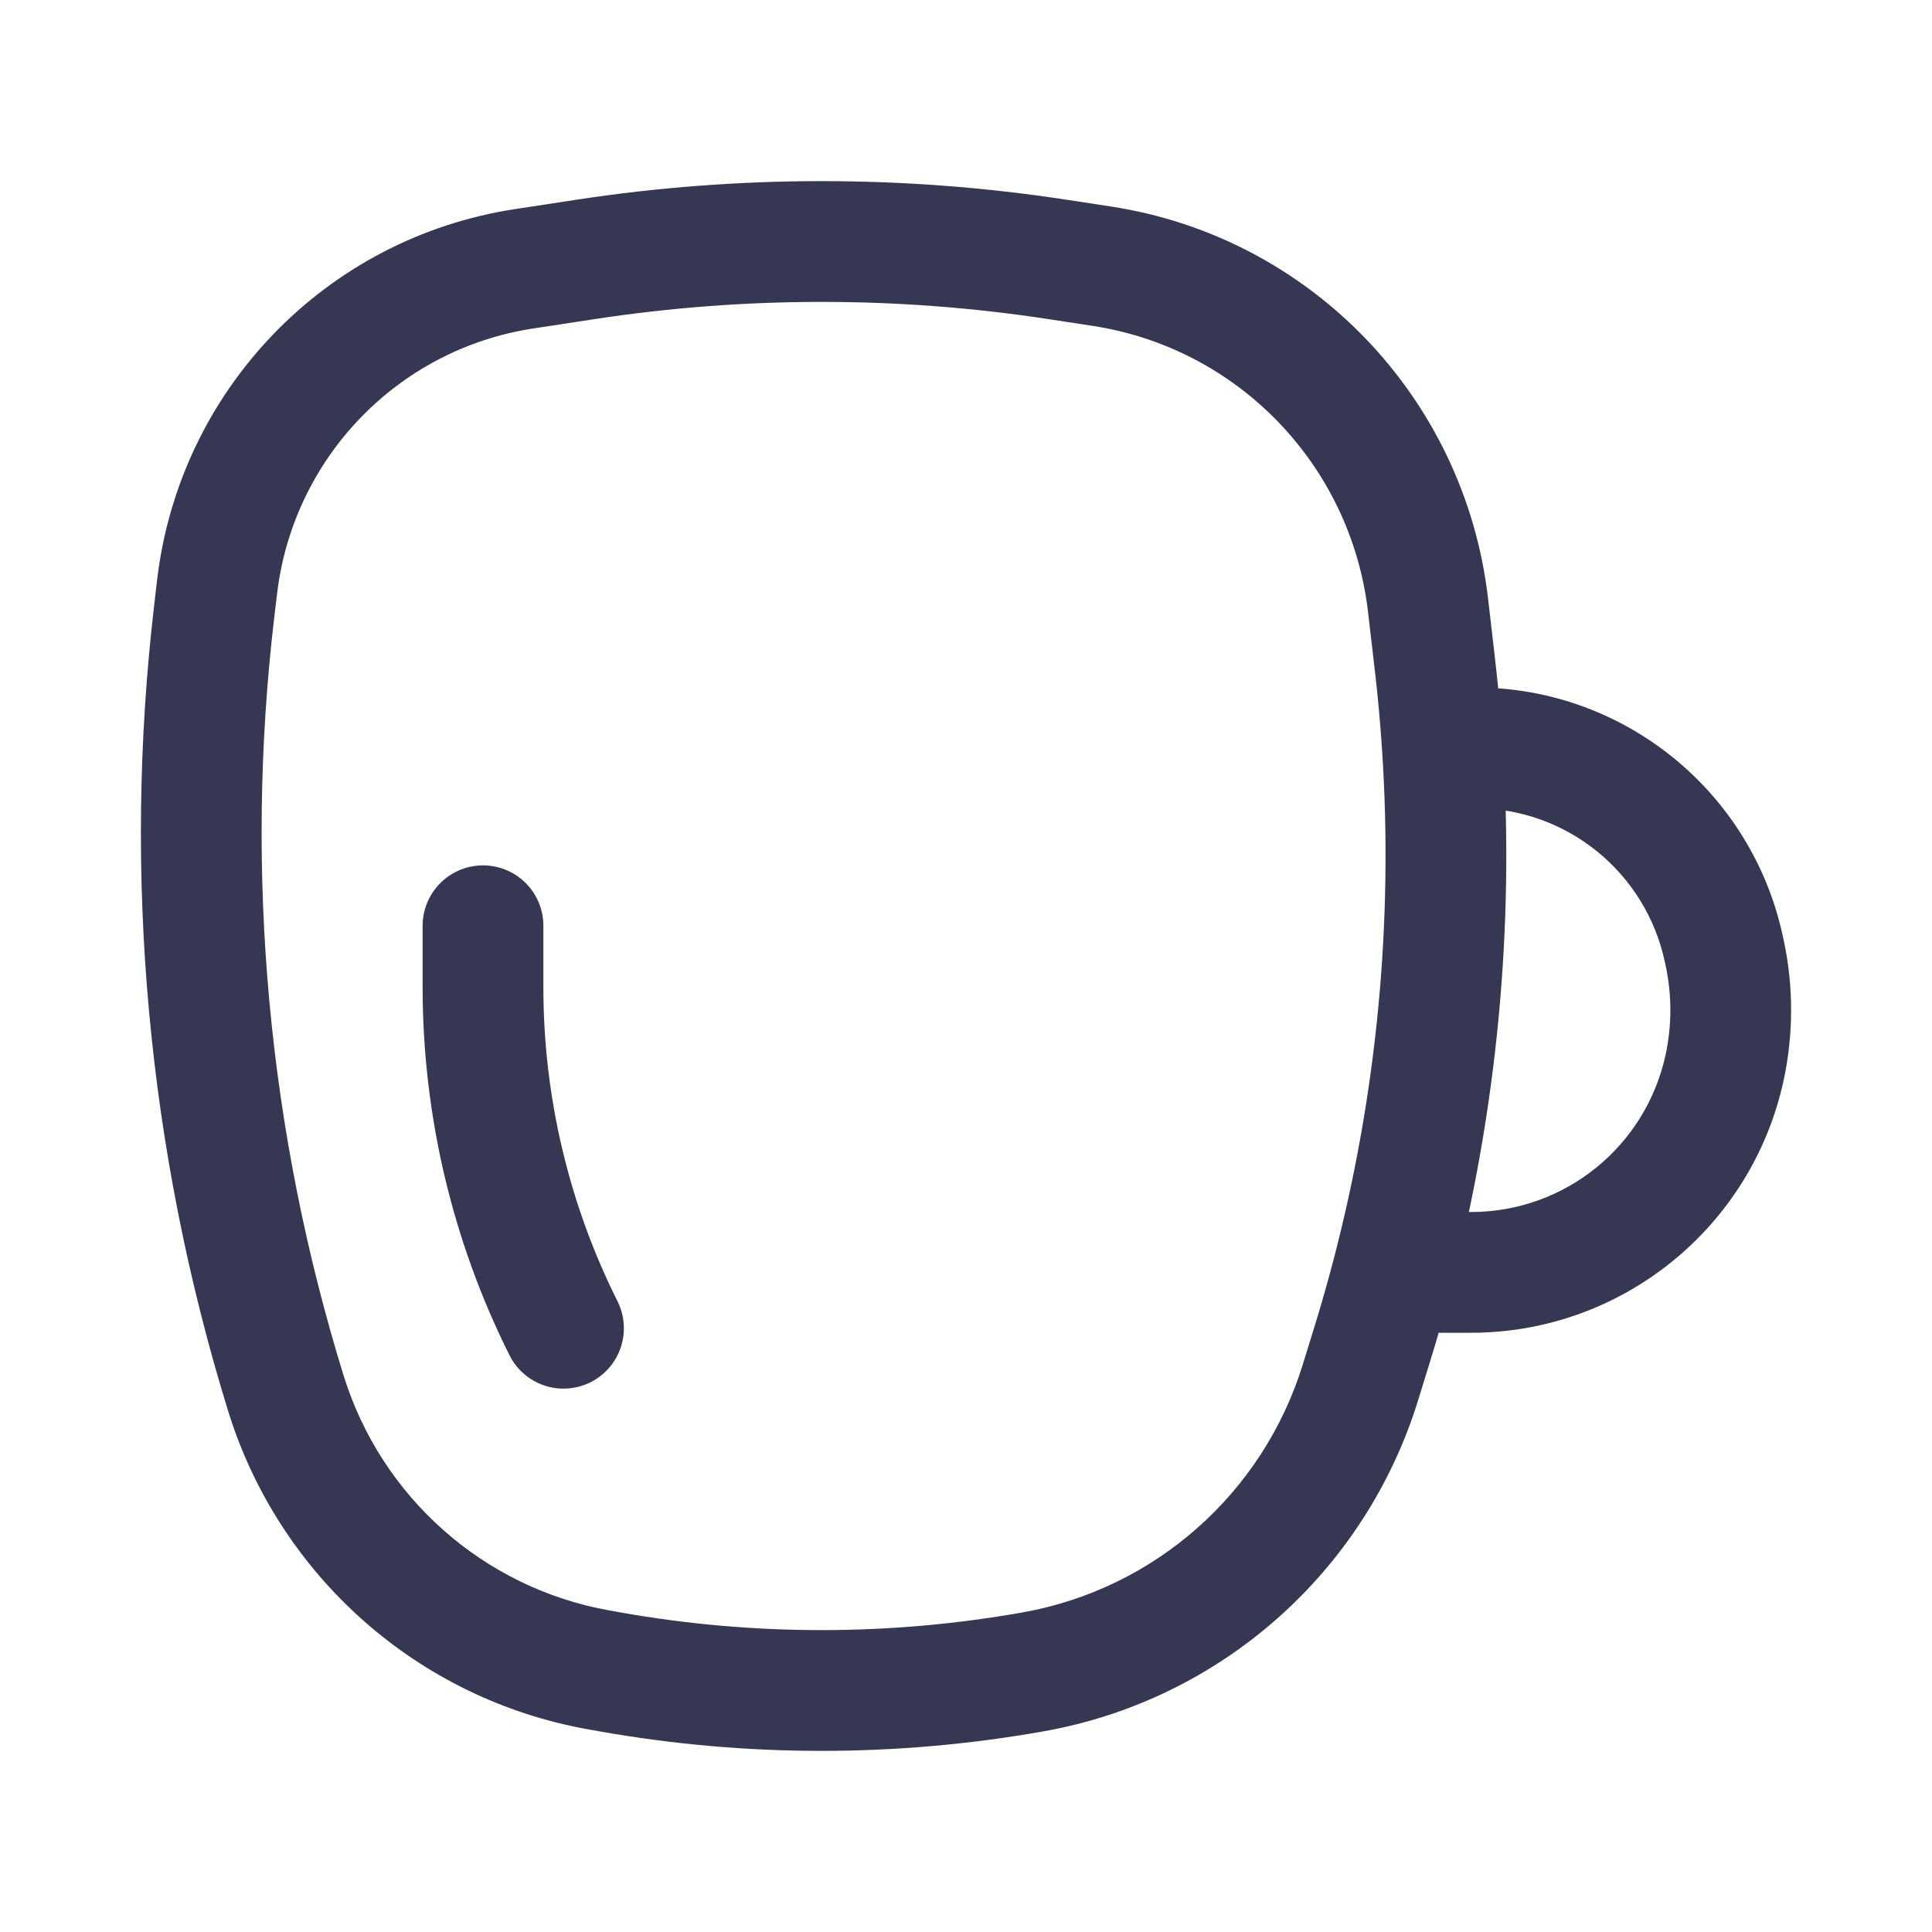
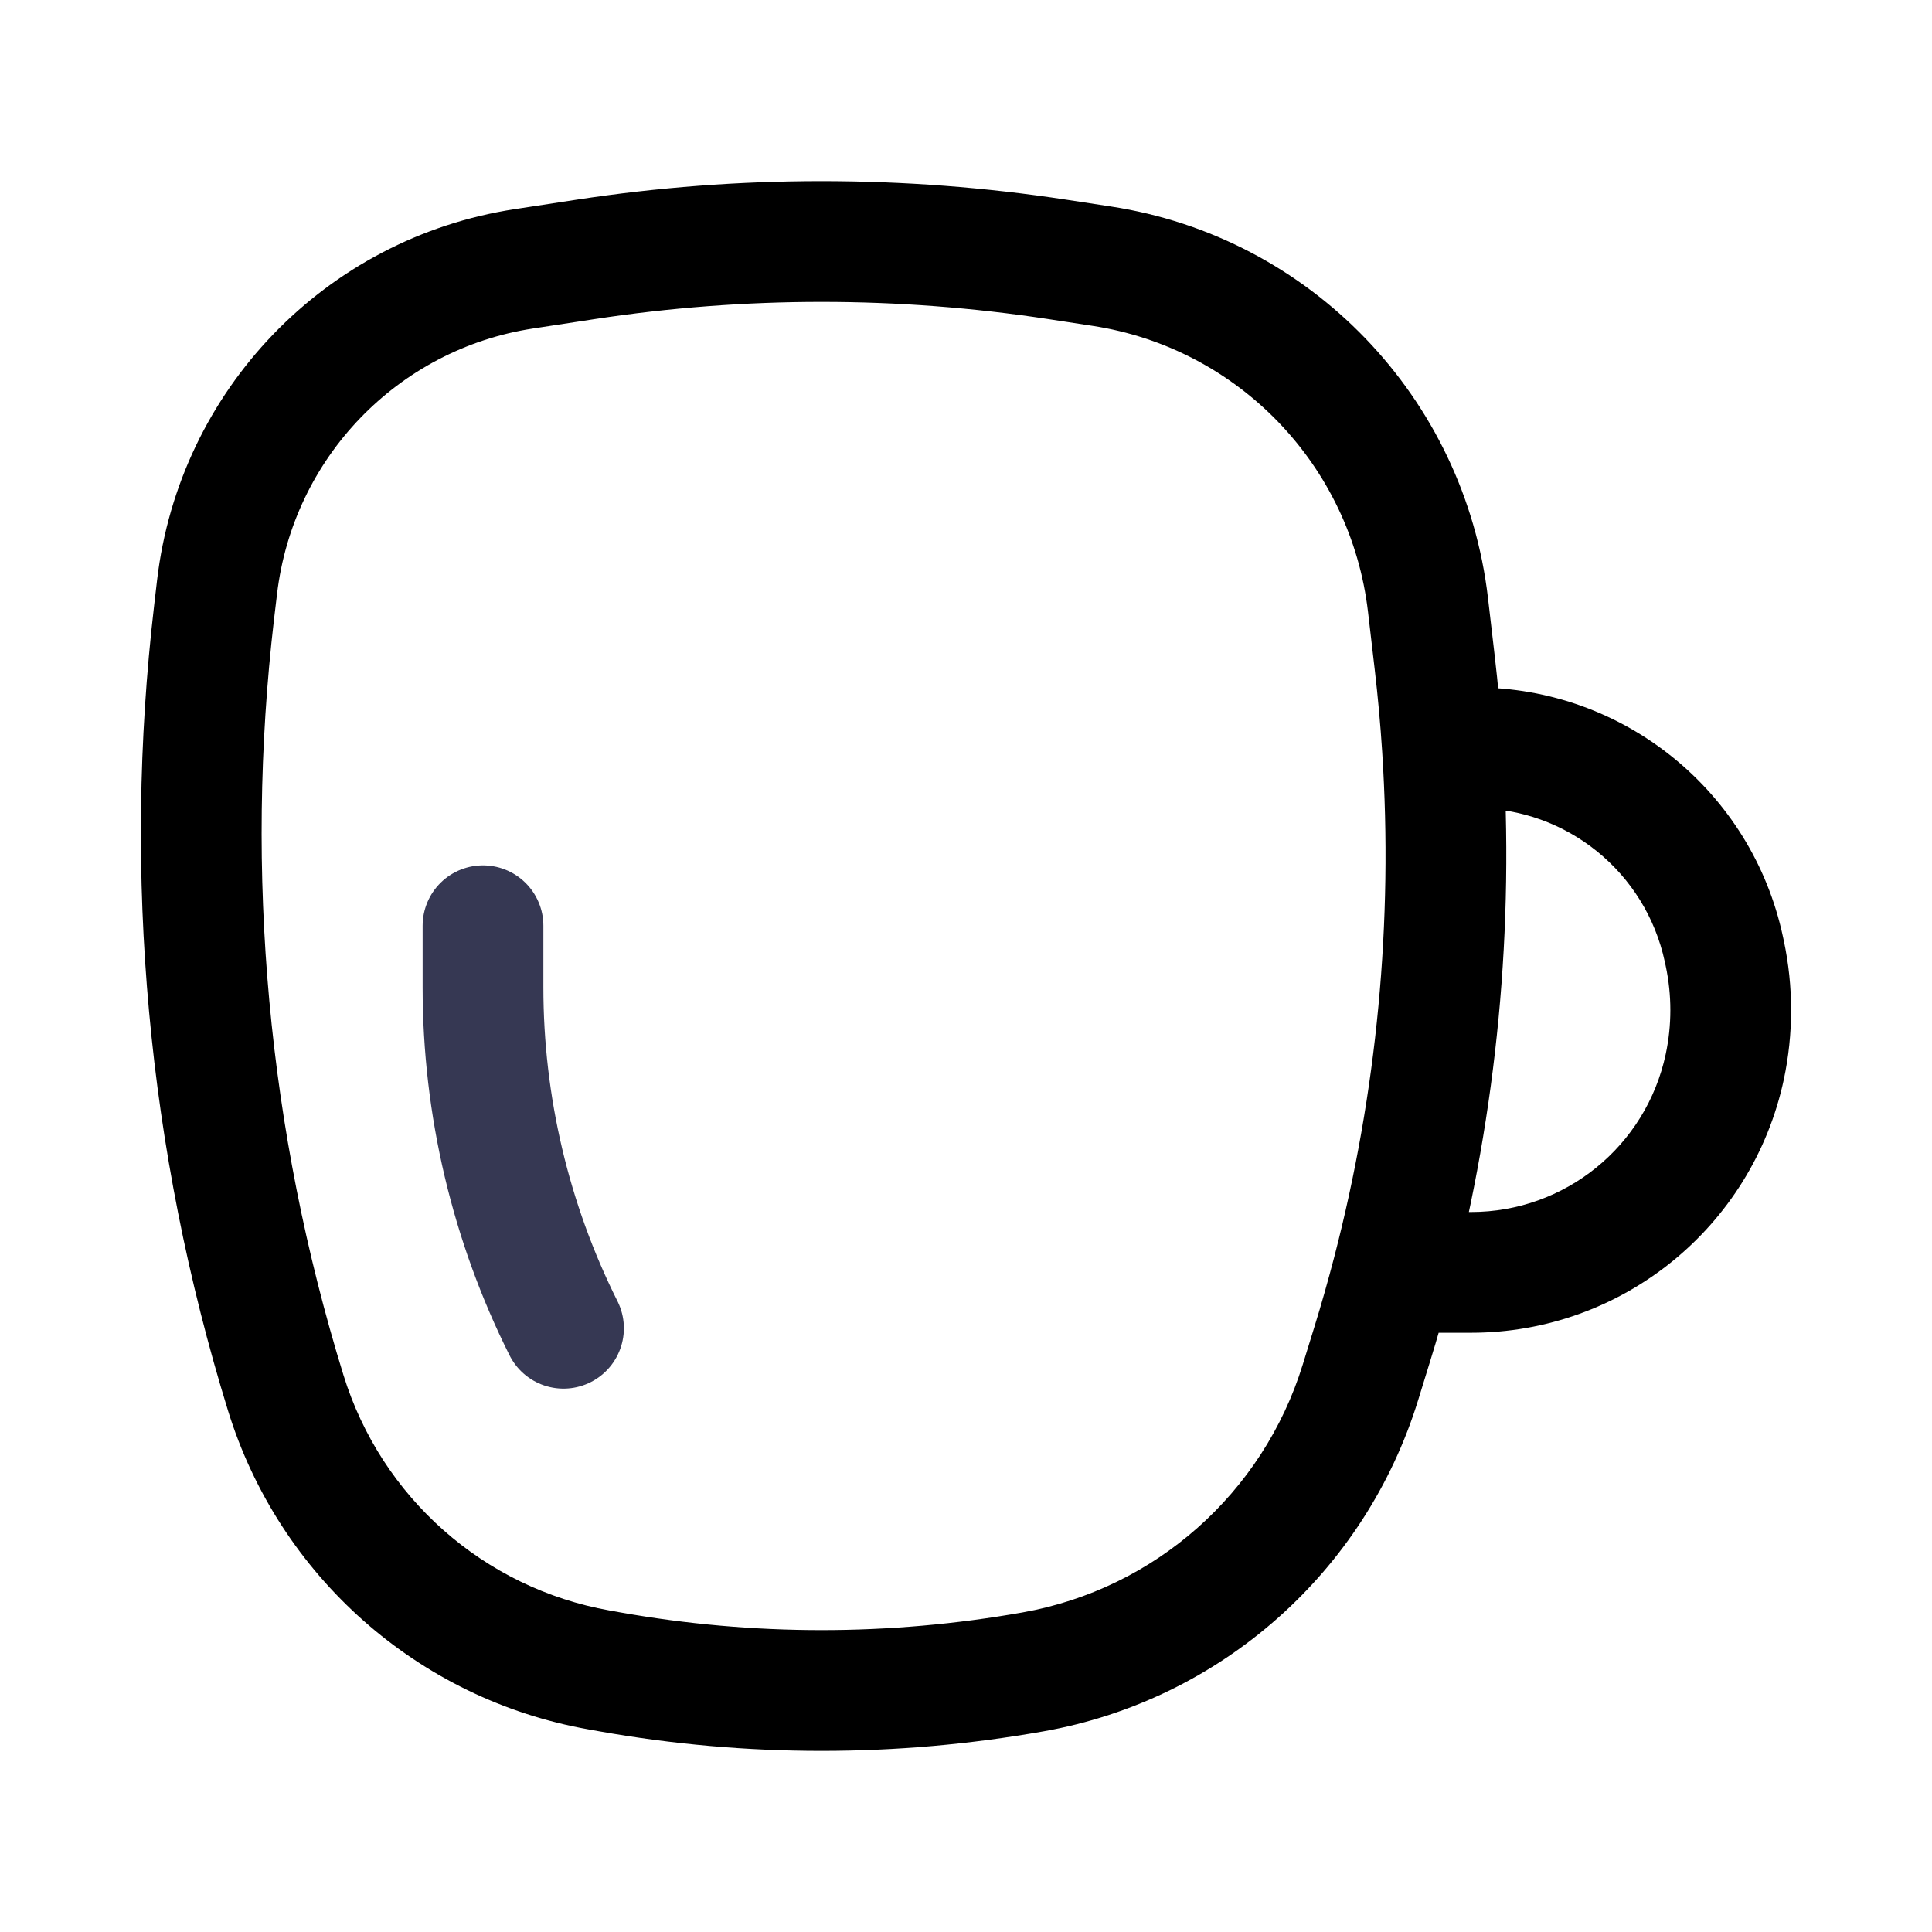
<svg xmlns="http://www.w3.org/2000/svg" width="800px" height="800px" viewBox="0 0 24 24" fill="none">
-   <path d="M7.273 3.223L7.16 2.481L7.273 3.223ZM13.136 3.223L13.249 2.481L13.136 3.223ZM12.834 20.768L12.703 20.03L12.834 20.768ZM7.575 20.768L7.707 20.03L7.707 20.03L7.575 20.768ZM3.549 17.301L2.832 17.522L3.549 17.301ZM2.659 7.606L3.404 7.693L2.659 7.606ZM17.822 8.227L18.567 8.14L17.822 8.227ZM17.045 16.704L16.328 16.483V16.483L17.045 16.704ZM2.696 7.296L1.951 7.209L2.696 7.296ZM6.508 3.34L6.621 4.081L6.508 3.34ZM7.441 20.745L7.31 21.483L7.31 21.483L7.441 20.745ZM16.901 17.171L17.617 17.392V17.392L16.901 17.171ZM17.739 7.514L16.994 7.601L17.739 7.514ZM13.686 3.307L13.572 4.048L13.686 3.307ZM18.275 15.806V15.056V15.806ZM21.414 11.791L20.681 11.948L20.681 11.948L21.414 11.791ZM21.425 11.842L22.159 11.685V11.685L21.425 11.842ZM21.425 13.254L20.692 13.096L21.425 13.254ZM18.327 9.29V8.54V9.29ZM17.3 15.806L16.574 15.617L17.3 15.806ZM17.919 9.29L17.17 9.339L17.919 9.29ZM16.994 7.601L17.077 8.314L18.567 8.14L18.484 7.427L16.994 7.601ZM16.328 16.483L16.184 16.949L17.617 17.392L17.761 16.925L16.328 16.483ZM3.404 7.693L3.441 7.383L1.951 7.209L1.915 7.519L3.404 7.693ZM7.707 20.03L7.573 20.006L7.31 21.483L7.444 21.507L7.707 20.03ZM6.621 4.081L7.387 3.964L7.16 2.481L6.395 2.598L6.621 4.081ZM13.023 3.964L13.572 4.048L13.799 2.565L13.249 2.481L13.023 3.964ZM7.387 3.964C9.255 3.679 11.155 3.679 13.023 3.964L13.249 2.481C11.231 2.173 9.178 2.173 7.16 2.481L7.387 3.964ZM12.703 20.03C11.05 20.323 9.359 20.323 7.707 20.03L7.444 21.507C9.27 21.831 11.139 21.831 12.965 21.507L12.703 20.03ZM4.266 17.08C3.329 14.046 3.036 10.848 3.404 7.693L1.915 7.519C1.522 10.881 1.834 14.288 2.832 17.522L4.266 17.08ZM3.441 7.383C3.639 5.689 4.942 4.338 6.621 4.081L6.395 2.598C4.045 2.957 2.227 4.846 1.951 7.209L3.441 7.383ZM2.832 17.522C3.467 19.578 5.194 21.108 7.31 21.483L7.573 20.006C6.012 19.729 4.735 18.6 4.266 17.08L2.832 17.522ZM16.184 16.949C15.69 18.55 14.346 19.738 12.703 20.03L12.965 21.507C15.163 21.117 16.958 19.528 17.617 17.392L16.184 16.949ZM18.484 7.427C18.193 4.935 16.276 2.944 13.799 2.565L13.572 4.048C15.379 4.324 16.781 5.777 16.994 7.601L18.484 7.427ZM18.275 15.056H17.786V16.556H18.275V15.056ZM20.681 11.948L20.692 11.999L22.159 11.685L22.148 11.634L20.681 11.948ZM20.692 11.999C20.769 12.361 20.769 12.735 20.692 13.096L22.159 13.411C22.28 12.842 22.28 12.254 22.159 11.685L20.692 11.999ZM18.275 16.556C20.148 16.556 21.766 15.244 22.159 13.411L20.692 13.096C20.447 14.241 19.439 15.056 18.275 15.056V16.556ZM18.327 10.04C19.46 10.04 20.442 10.834 20.681 11.948L22.148 11.634C21.761 9.83 20.17 8.54 18.327 8.54L18.327 10.04ZM16.574 15.617C16.498 15.907 16.417 16.196 16.328 16.483L17.761 16.925C17.857 16.617 17.945 16.306 18.026 15.994L16.574 15.617ZM17.786 15.056H17.3V16.556H17.786V15.056ZM17.077 8.314C17.117 8.655 17.148 8.997 17.17 9.339L18.667 9.242C18.643 8.874 18.61 8.507 18.567 8.14L17.077 8.314ZM17.17 9.339C17.307 11.45 17.106 13.569 16.574 15.617L18.026 15.994C18.598 13.792 18.814 11.512 18.667 9.242L17.17 9.339ZM18.327 8.54H17.919V10.04H18.327V8.54Z" fill="#363853" />
+   <path d="M7.273 3.223L7.16 2.481L7.273 3.223ZM13.136 3.223L13.249 2.481L13.136 3.223ZM12.834 20.768L12.703 20.03L12.834 20.768ZM7.575 20.768L7.707 20.03L7.707 20.03L7.575 20.768ZM3.549 17.301L2.832 17.522L3.549 17.301ZM2.659 7.606L3.404 7.693L2.659 7.606ZM17.822 8.227L18.567 8.14L17.822 8.227ZM17.045 16.704L16.328 16.483V16.483L17.045 16.704ZM2.696 7.296L1.951 7.209L2.696 7.296ZM6.508 3.34L6.621 4.081L6.508 3.34ZM7.441 20.745L7.31 21.483L7.31 21.483L7.441 20.745ZM16.901 17.171L17.617 17.392V17.392L16.901 17.171ZM17.739 7.514L16.994 7.601L17.739 7.514ZM13.686 3.307L13.572 4.048L13.686 3.307ZM18.275 15.806V15.056V15.806ZM21.414 11.791L20.681 11.948L20.681 11.948L21.414 11.791ZM21.425 11.842L22.159 11.685V11.685L21.425 11.842ZM21.425 13.254L20.692 13.096L21.425 13.254ZM18.327 9.29V8.54V9.29ZM17.3 15.806L16.574 15.617L17.3 15.806ZM17.919 9.29L17.17 9.339L17.919 9.29ZM16.994 7.601L17.077 8.314L18.567 8.14L18.484 7.427L16.994 7.601ZM16.328 16.483L16.184 16.949L17.617 17.392L17.761 16.925L16.328 16.483ZM3.404 7.693L3.441 7.383L1.951 7.209L1.915 7.519L3.404 7.693ZM7.707 20.03L7.573 20.006L7.31 21.483L7.444 21.507L7.707 20.03ZM6.621 4.081L7.387 3.964L7.16 2.481L6.395 2.598L6.621 4.081ZM13.023 3.964L13.572 4.048L13.799 2.565L13.249 2.481L13.023 3.964ZM7.387 3.964C9.255 3.679 11.155 3.679 13.023 3.964L13.249 2.481C11.231 2.173 9.178 2.173 7.16 2.481L7.387 3.964ZM12.703 20.03C11.05 20.323 9.359 20.323 7.707 20.03L7.444 21.507C9.27 21.831 11.139 21.831 12.965 21.507L12.703 20.03ZM4.266 17.08C3.329 14.046 3.036 10.848 3.404 7.693L1.915 7.519C1.522 10.881 1.834 14.288 2.832 17.522L4.266 17.08ZM3.441 7.383C3.639 5.689 4.942 4.338 6.621 4.081L6.395 2.598C4.045 2.957 2.227 4.846 1.951 7.209L3.441 7.383ZM2.832 17.522C3.467 19.578 5.194 21.108 7.31 21.483L7.573 20.006C6.012 19.729 4.735 18.6 4.266 17.08L2.832 17.522ZM16.184 16.949C15.69 18.55 14.346 19.738 12.703 20.03L12.965 21.507C15.163 21.117 16.958 19.528 17.617 17.392L16.184 16.949ZM18.484 7.427C18.193 4.935 16.276 2.944 13.799 2.565L13.572 4.048C15.379 4.324 16.781 5.777 16.994 7.601L18.484 7.427ZM18.275 15.056H17.786V16.556H18.275V15.056ZM20.681 11.948L20.692 11.999L22.159 11.685L22.148 11.634L20.681 11.948ZM20.692 11.999C20.769 12.361 20.769 12.735 20.692 13.096L22.159 13.411C22.28 12.842 22.28 12.254 22.159 11.685L20.692 11.999ZM18.275 16.556C20.148 16.556 21.766 15.244 22.159 13.411L20.692 13.096C20.447 14.241 19.439 15.056 18.275 15.056V16.556ZM18.327 10.04C19.46 10.04 20.442 10.834 20.681 11.948L22.148 11.634C21.761 9.83 20.17 8.54 18.327 8.54L18.327 10.04ZM16.574 15.617C16.498 15.907 16.417 16.196 16.328 16.483L17.761 16.925C17.857 16.617 17.945 16.306 18.026 15.994L16.574 15.617ZM17.786 15.056H17.3V16.556H17.786V15.056ZM17.077 8.314C17.117 8.655 17.148 8.997 17.17 9.339L18.667 9.242C18.643 8.874 18.61 8.507 18.567 8.14L17.077 8.314ZM17.17 9.339C17.307 11.45 17.106 13.569 16.574 15.617L18.026 15.994C18.598 13.792 18.814 11.512 18.667 9.242L17.17 9.339ZM18.327 8.54H17.919V10.04H18.327V8.54Z" fill="#000000" />
  <path d="M6 11.5V12.264C6 13.734 6.342 15.185 7 16.5" stroke="#363853" stroke-width="1.5" stroke-linecap="round" />
</svg>
